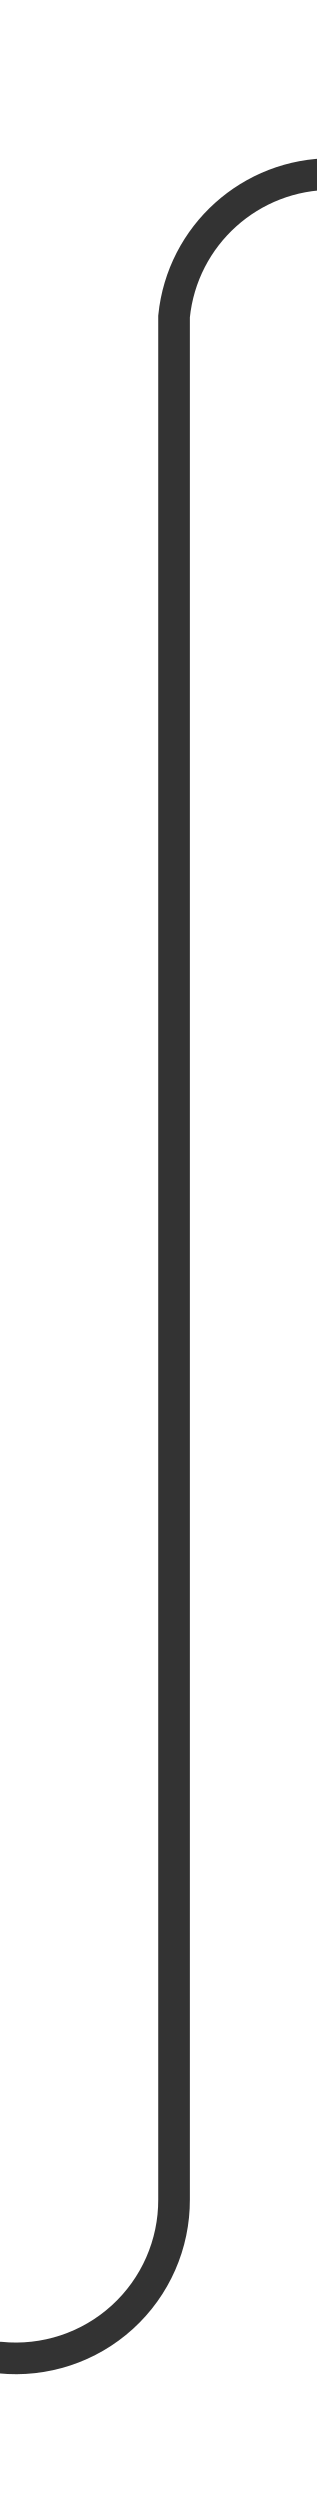
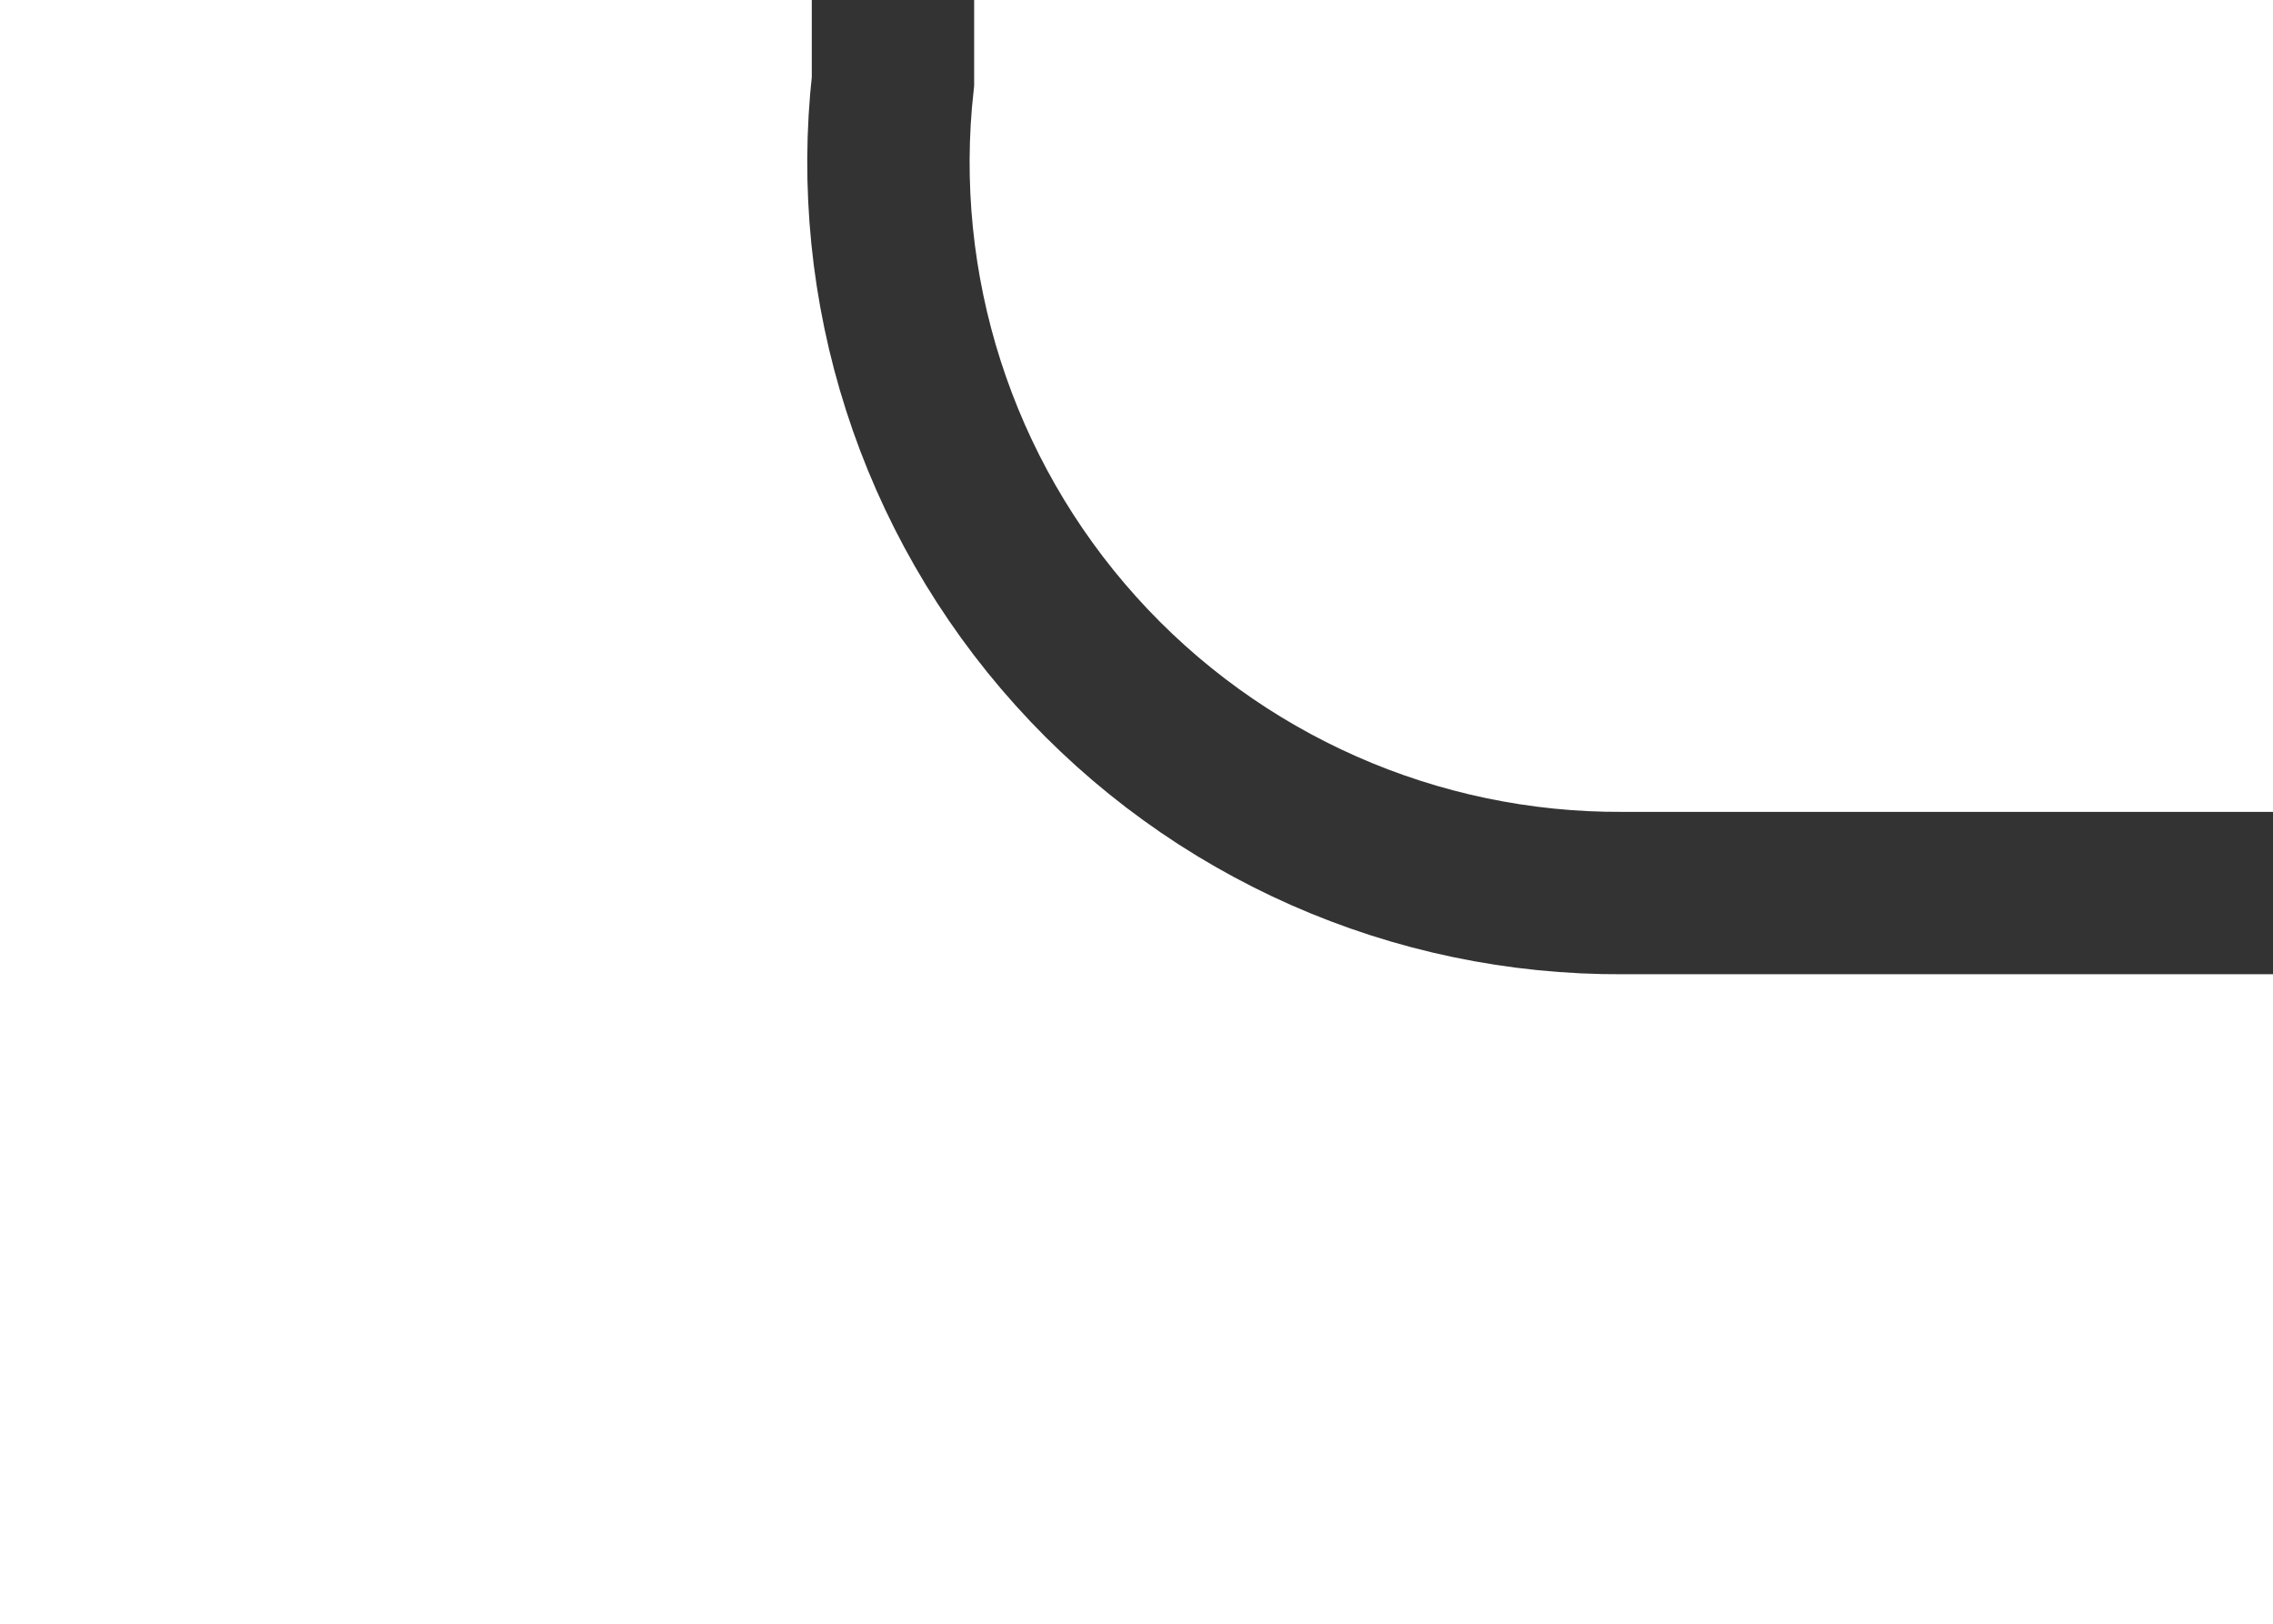
- <svg xmlns="http://www.w3.org/2000/svg" version="1.1" width="10px" height="79px" preserveAspectRatio="xMidYMin meet" viewBox="1453 6  8 79">
-   <path d="M 1424 80.5  L 1452 80.5  A 5 5 0 0 0 1457.5 75.5 L 1457.5 16  A 5 5 0 0 1 1462.5 11.5 L 1492 11.5  " stroke-width="1" stroke="#333333" fill="none" />
-   <path d="M 1426 77.5  A 3 3 0 0 0 1423 80.5 A 3 3 0 0 0 1426 83.5 A 3 3 0 0 0 1429 80.5 A 3 3 0 0 0 1426 77.5 Z " fill-rule="nonzero" fill="#333333" stroke="none" />
+ <svg xmlns="http://www.w3.org/2000/svg" version="1.1" width="14px" height="10px" preserveAspectRatio="xMinYMid meet" viewBox="2140 1472  14 8">
+   <path d="M 2137 1461.5  L 2140 1461.5  A 5 5 0 0 1 2145.5 1466.5 L 2145.5 1471.5  A 4.5 4.5 0 0 0 2150 1476.5 L 2154 1476.5  " stroke-width="1" stroke="#333333" fill="none" />
+   <path d="M 2139 1458.5  A 3 3 0 0 0 2136 1461.5 A 3 3 0 0 0 2139 1464.5 A 3 3 0 0 0 2142 1461.5 A 3 3 0 0 0 2139 1458.5 Z " fill-rule="nonzero" fill="#333333" stroke="none" />
</svg>
